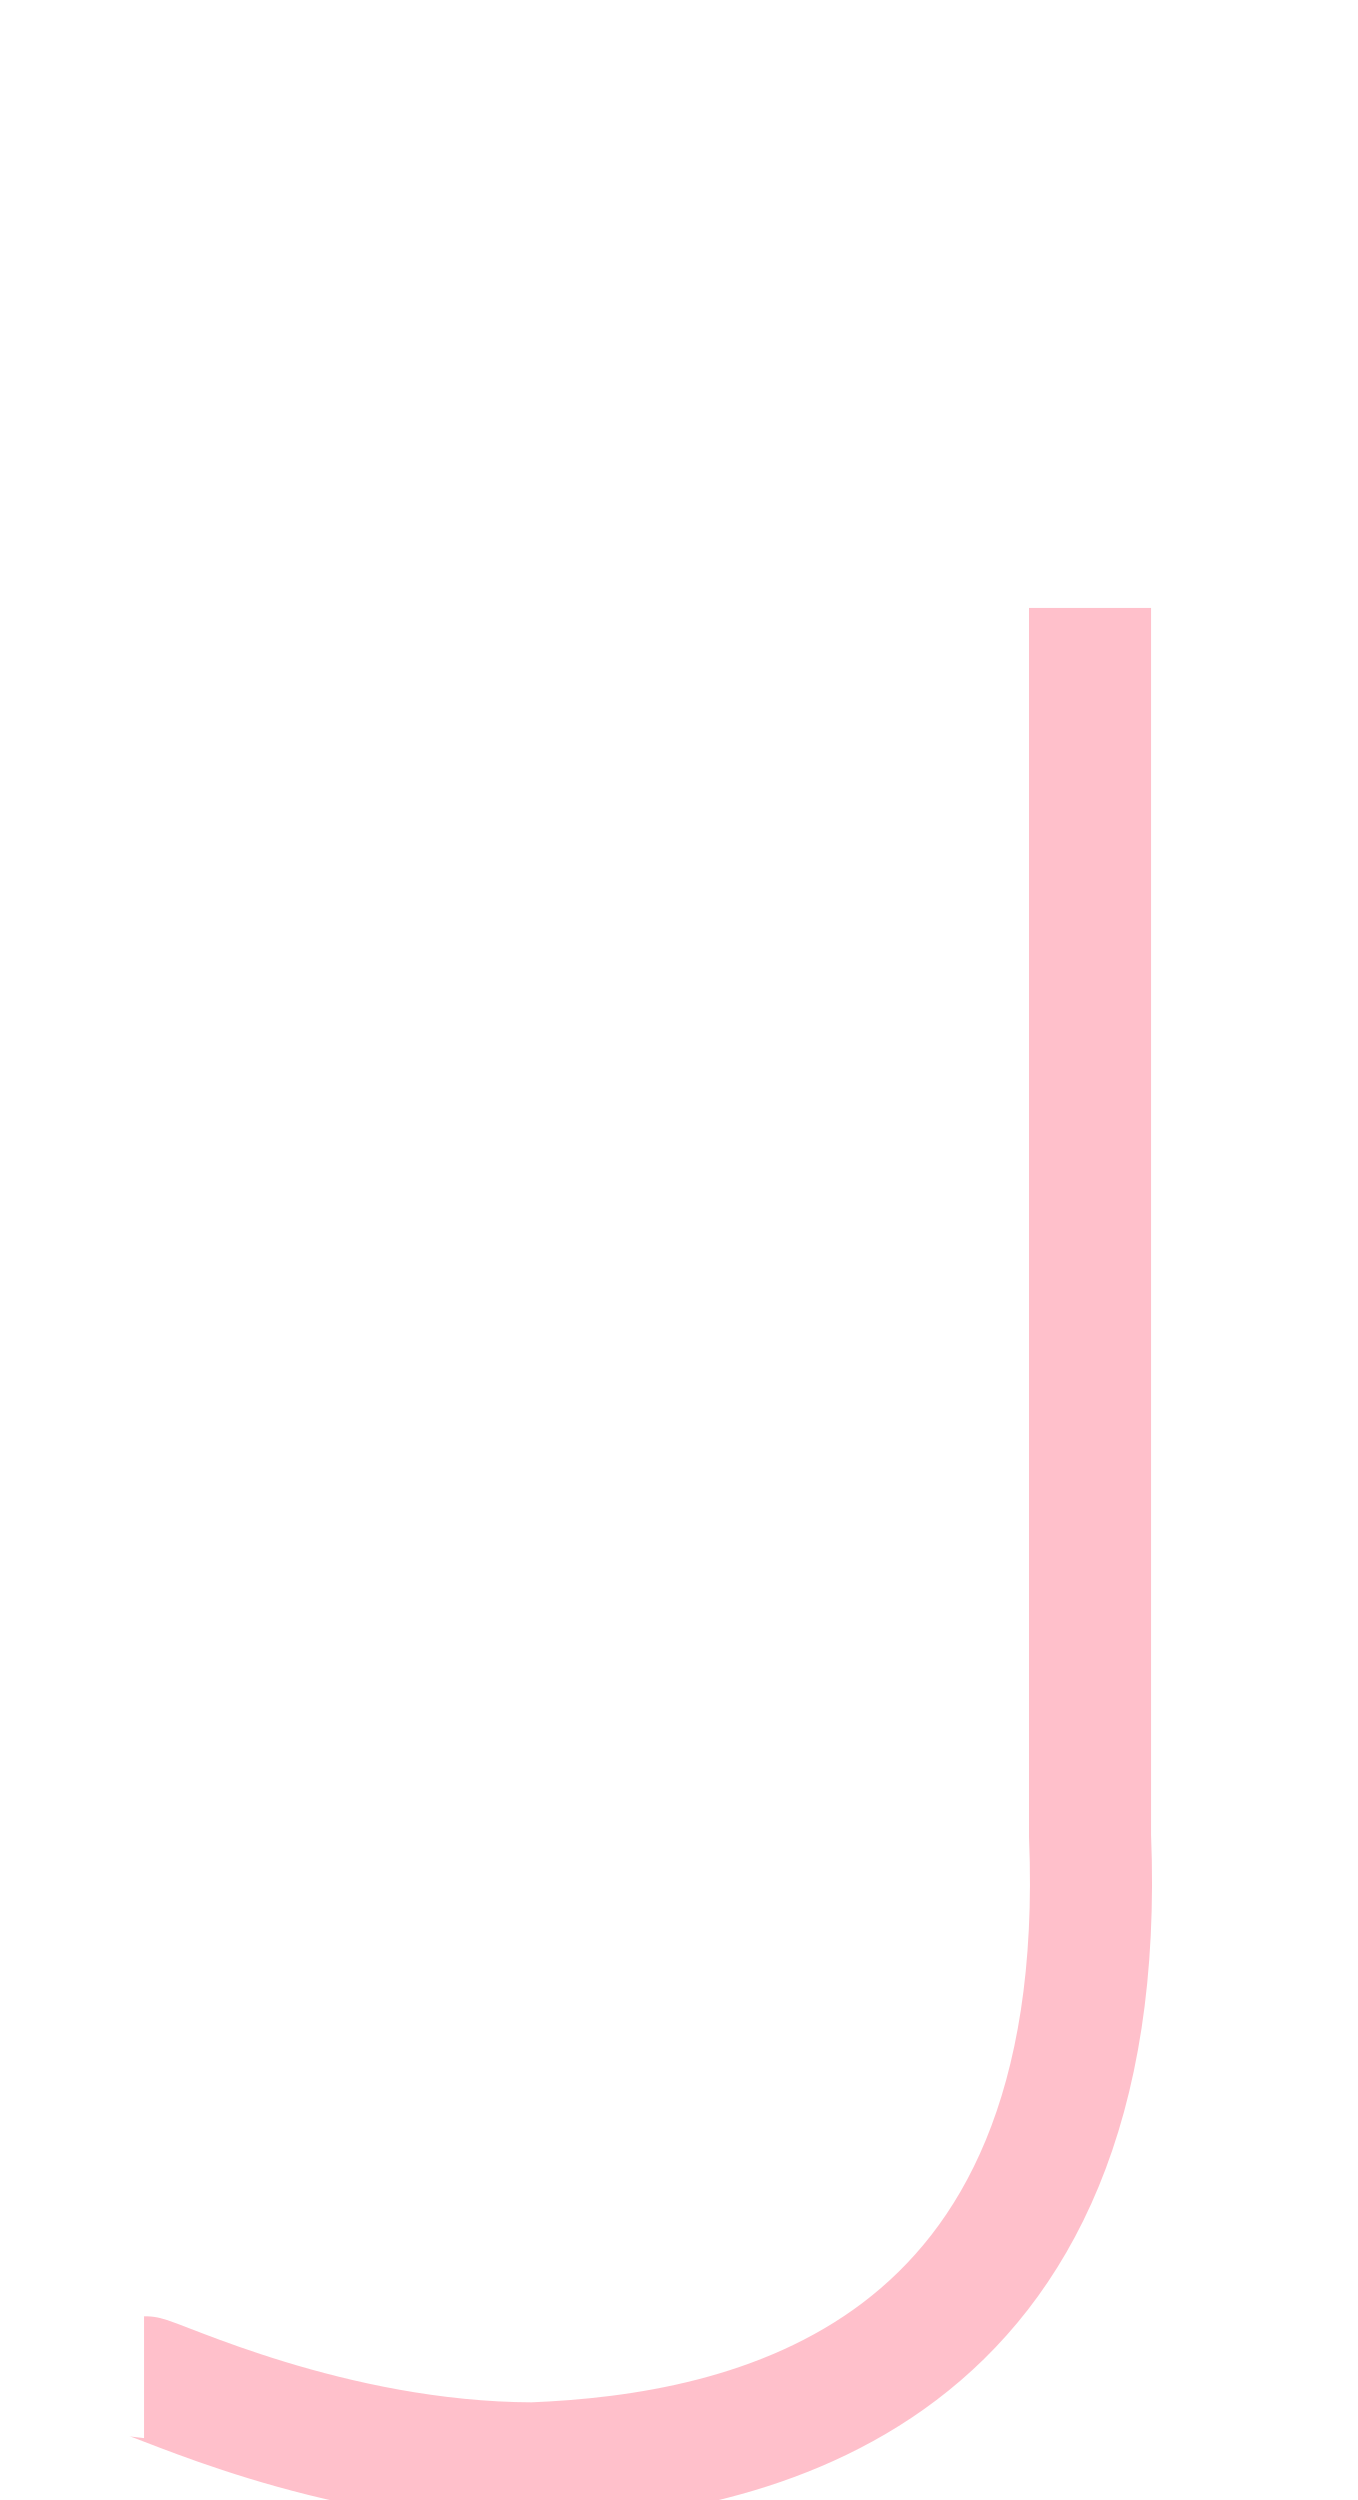
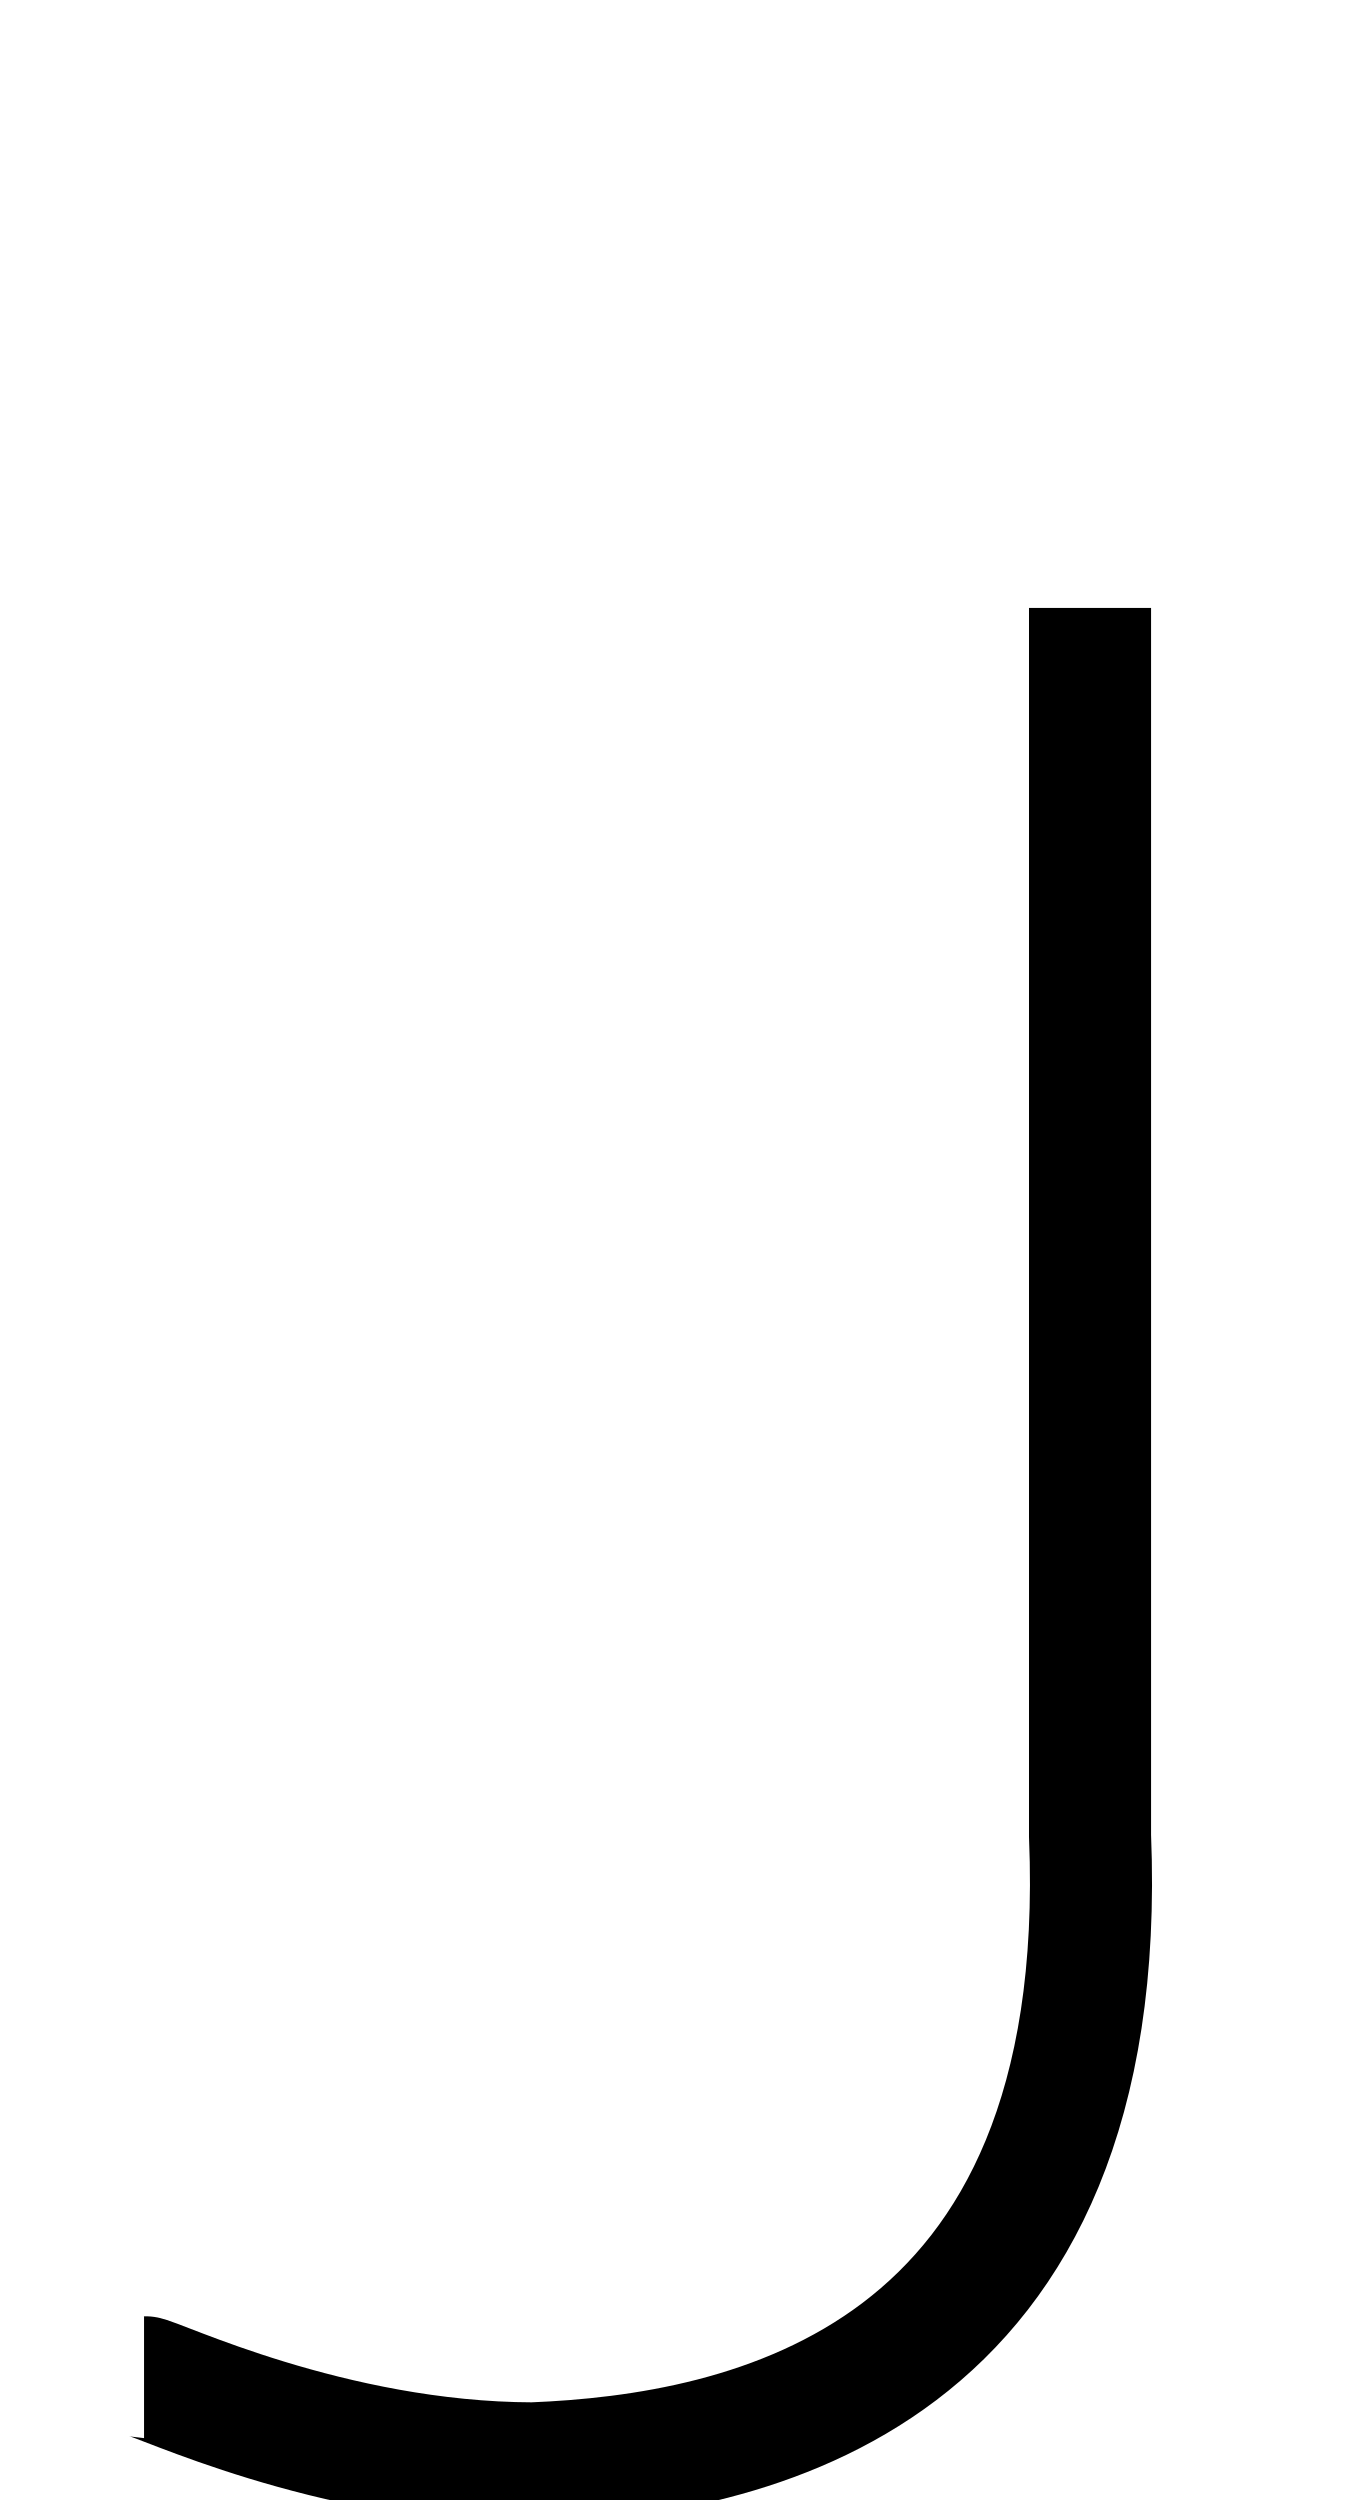
<svg xmlns="http://www.w3.org/2000/svg" version="1.1" viewBox="0 -288 1112 2048" id="svg6" width="1112" height="2048">
  <defs id="defs10" />
  <g id="layer3">
-     <path id="path5829-3-3" d="M 892.955,210 V 1215.783 C 911.129,1663.923 610.77,1723.015 436.296,1730 270.45,1729.589 127.134,1659.307 118,1659.307" style="display: inline; fill: none; fill-rule: evenodd; stroke: pink; stroke-width: 100; stroke-linecap: butt; stroke-linejoin: miter; stroke-miterlimit: 4; stroke-dasharray: none; stroke-opacity: 1;" class="ext" />
+     <path id="path5829-3-3" d="M 892.955,210 V 1215.783 C 911.129,1663.923 610.77,1723.015 436.296,1730 270.45,1729.589 127.134,1659.307 118,1659.307" style="display:inline;fill:none;fill-rule:evenodd;stroke:#000000;stroke-width:100;stroke-linecap:butt;stroke-linejoin:miter;stroke-miterlimit:4;stroke-dasharray:none;stroke-opacity:1" class="ext" />
  </g>
</svg>
